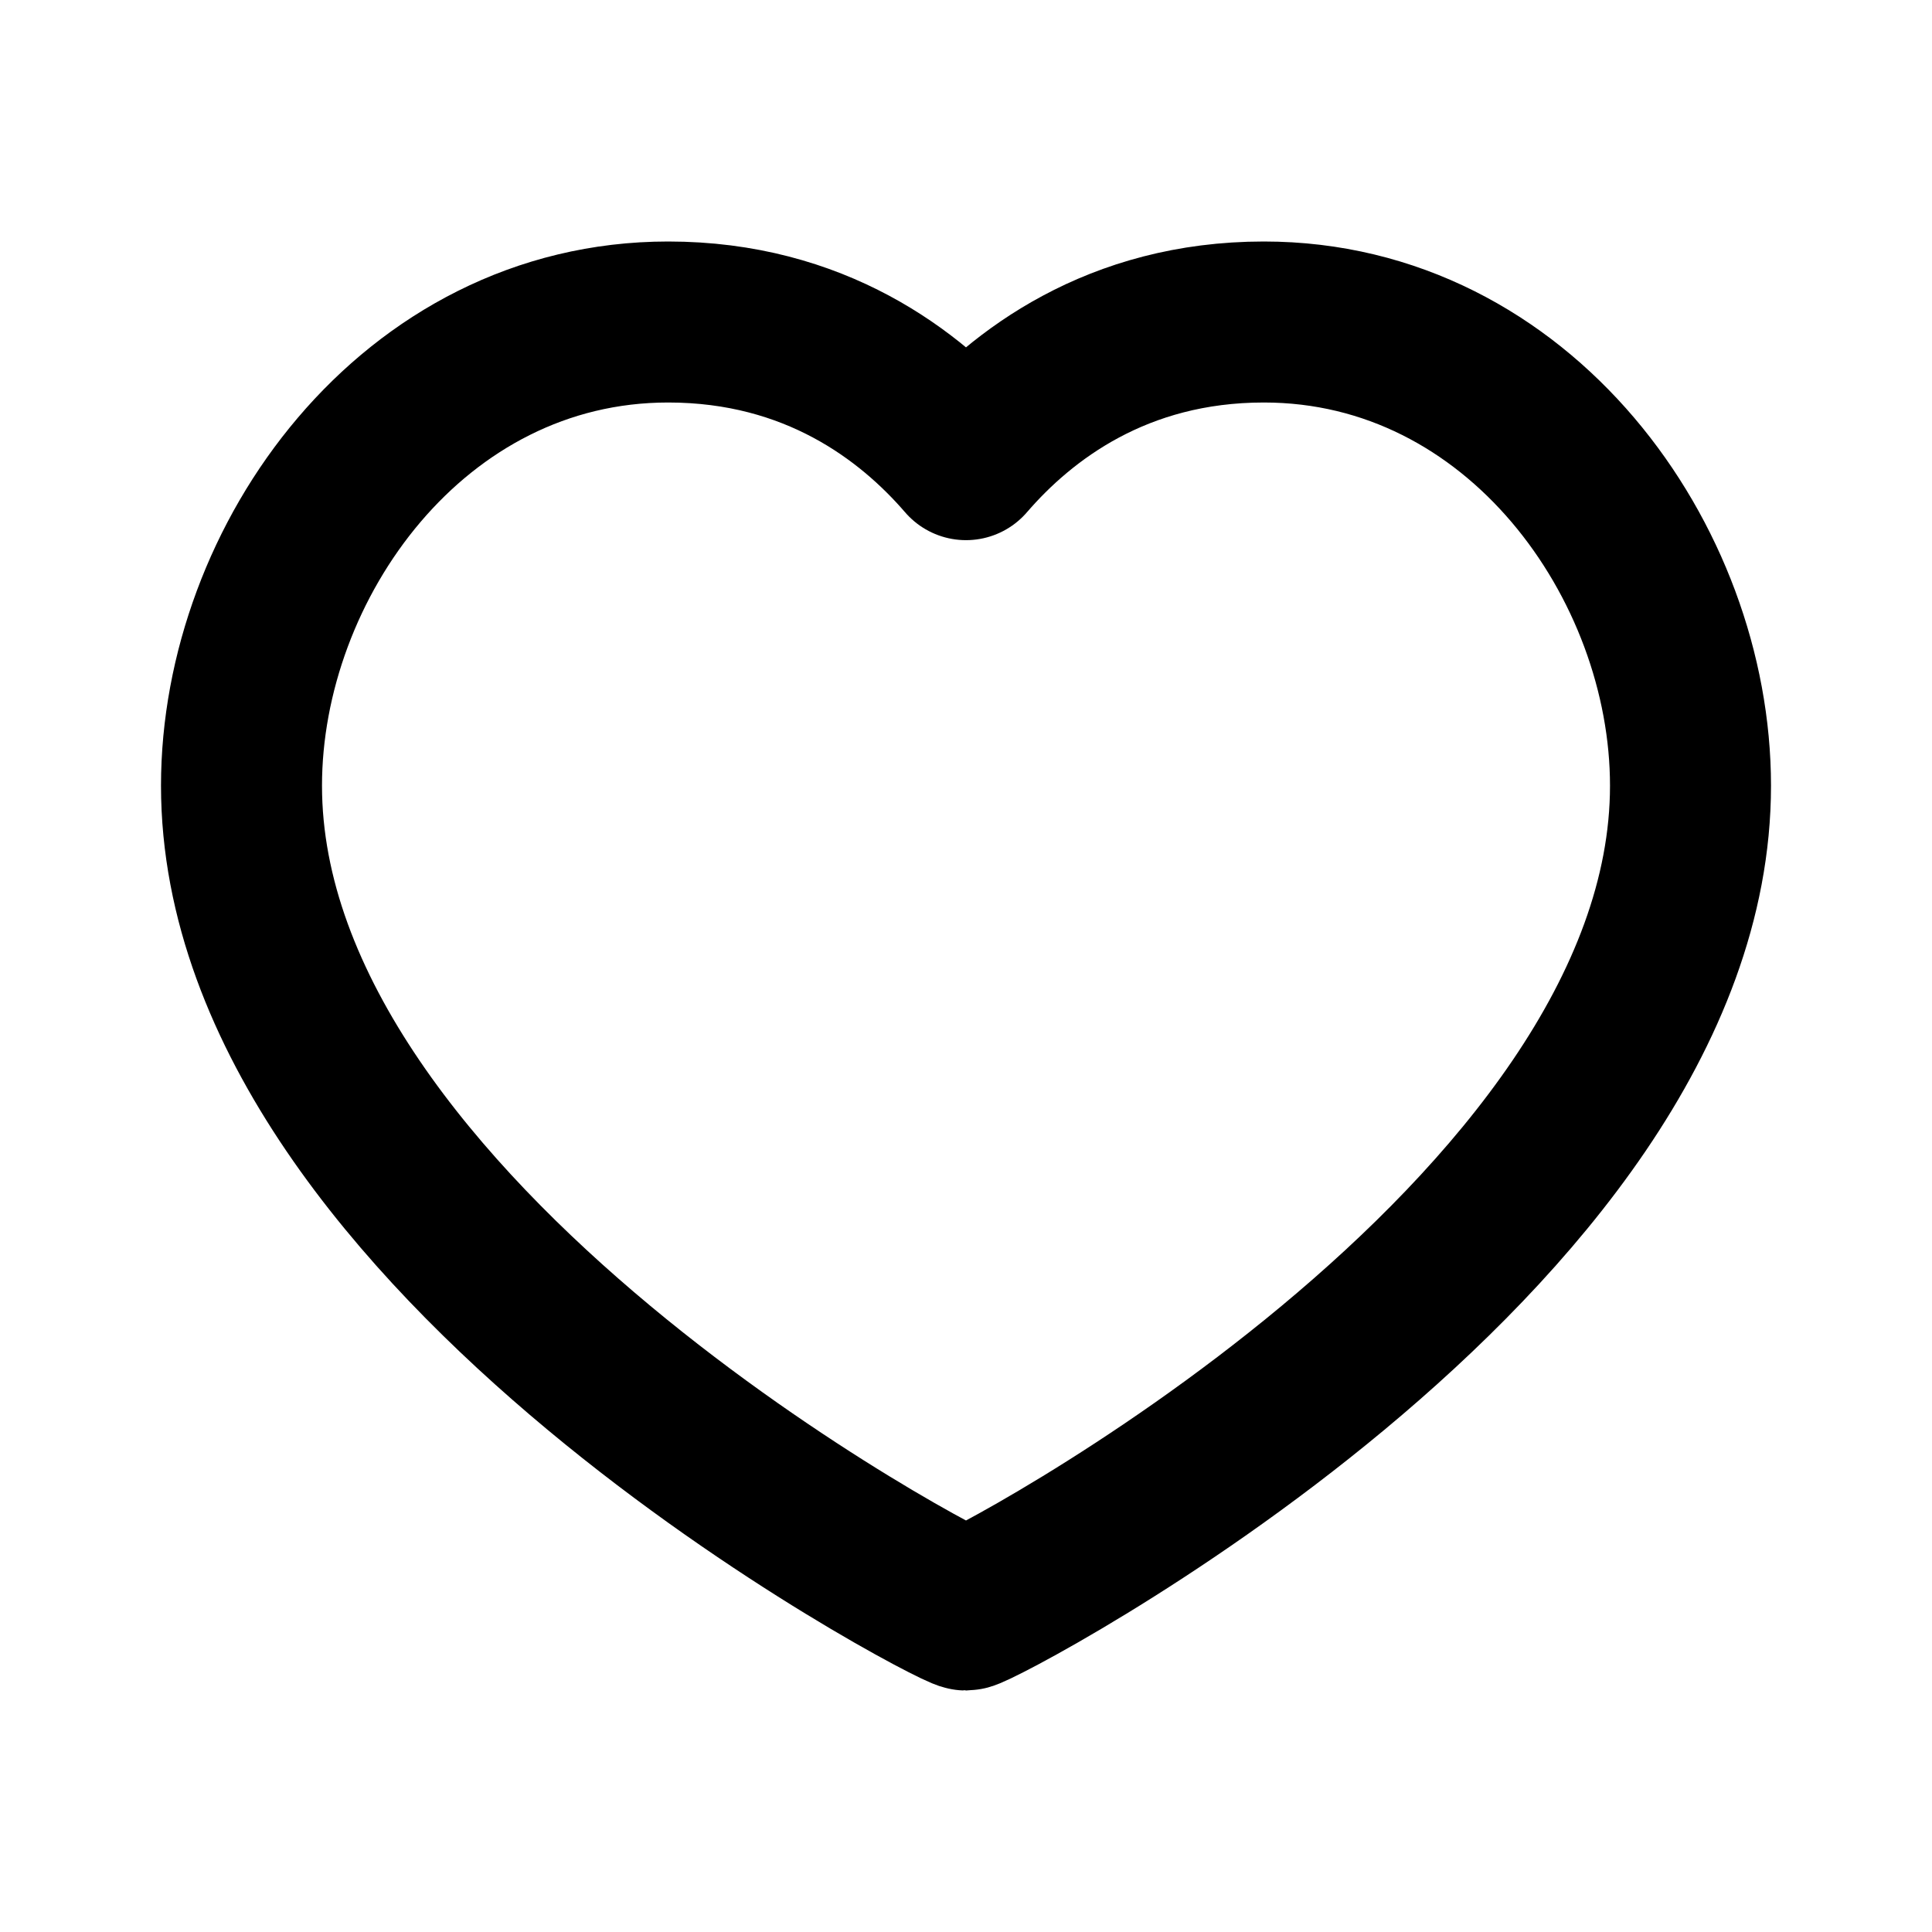
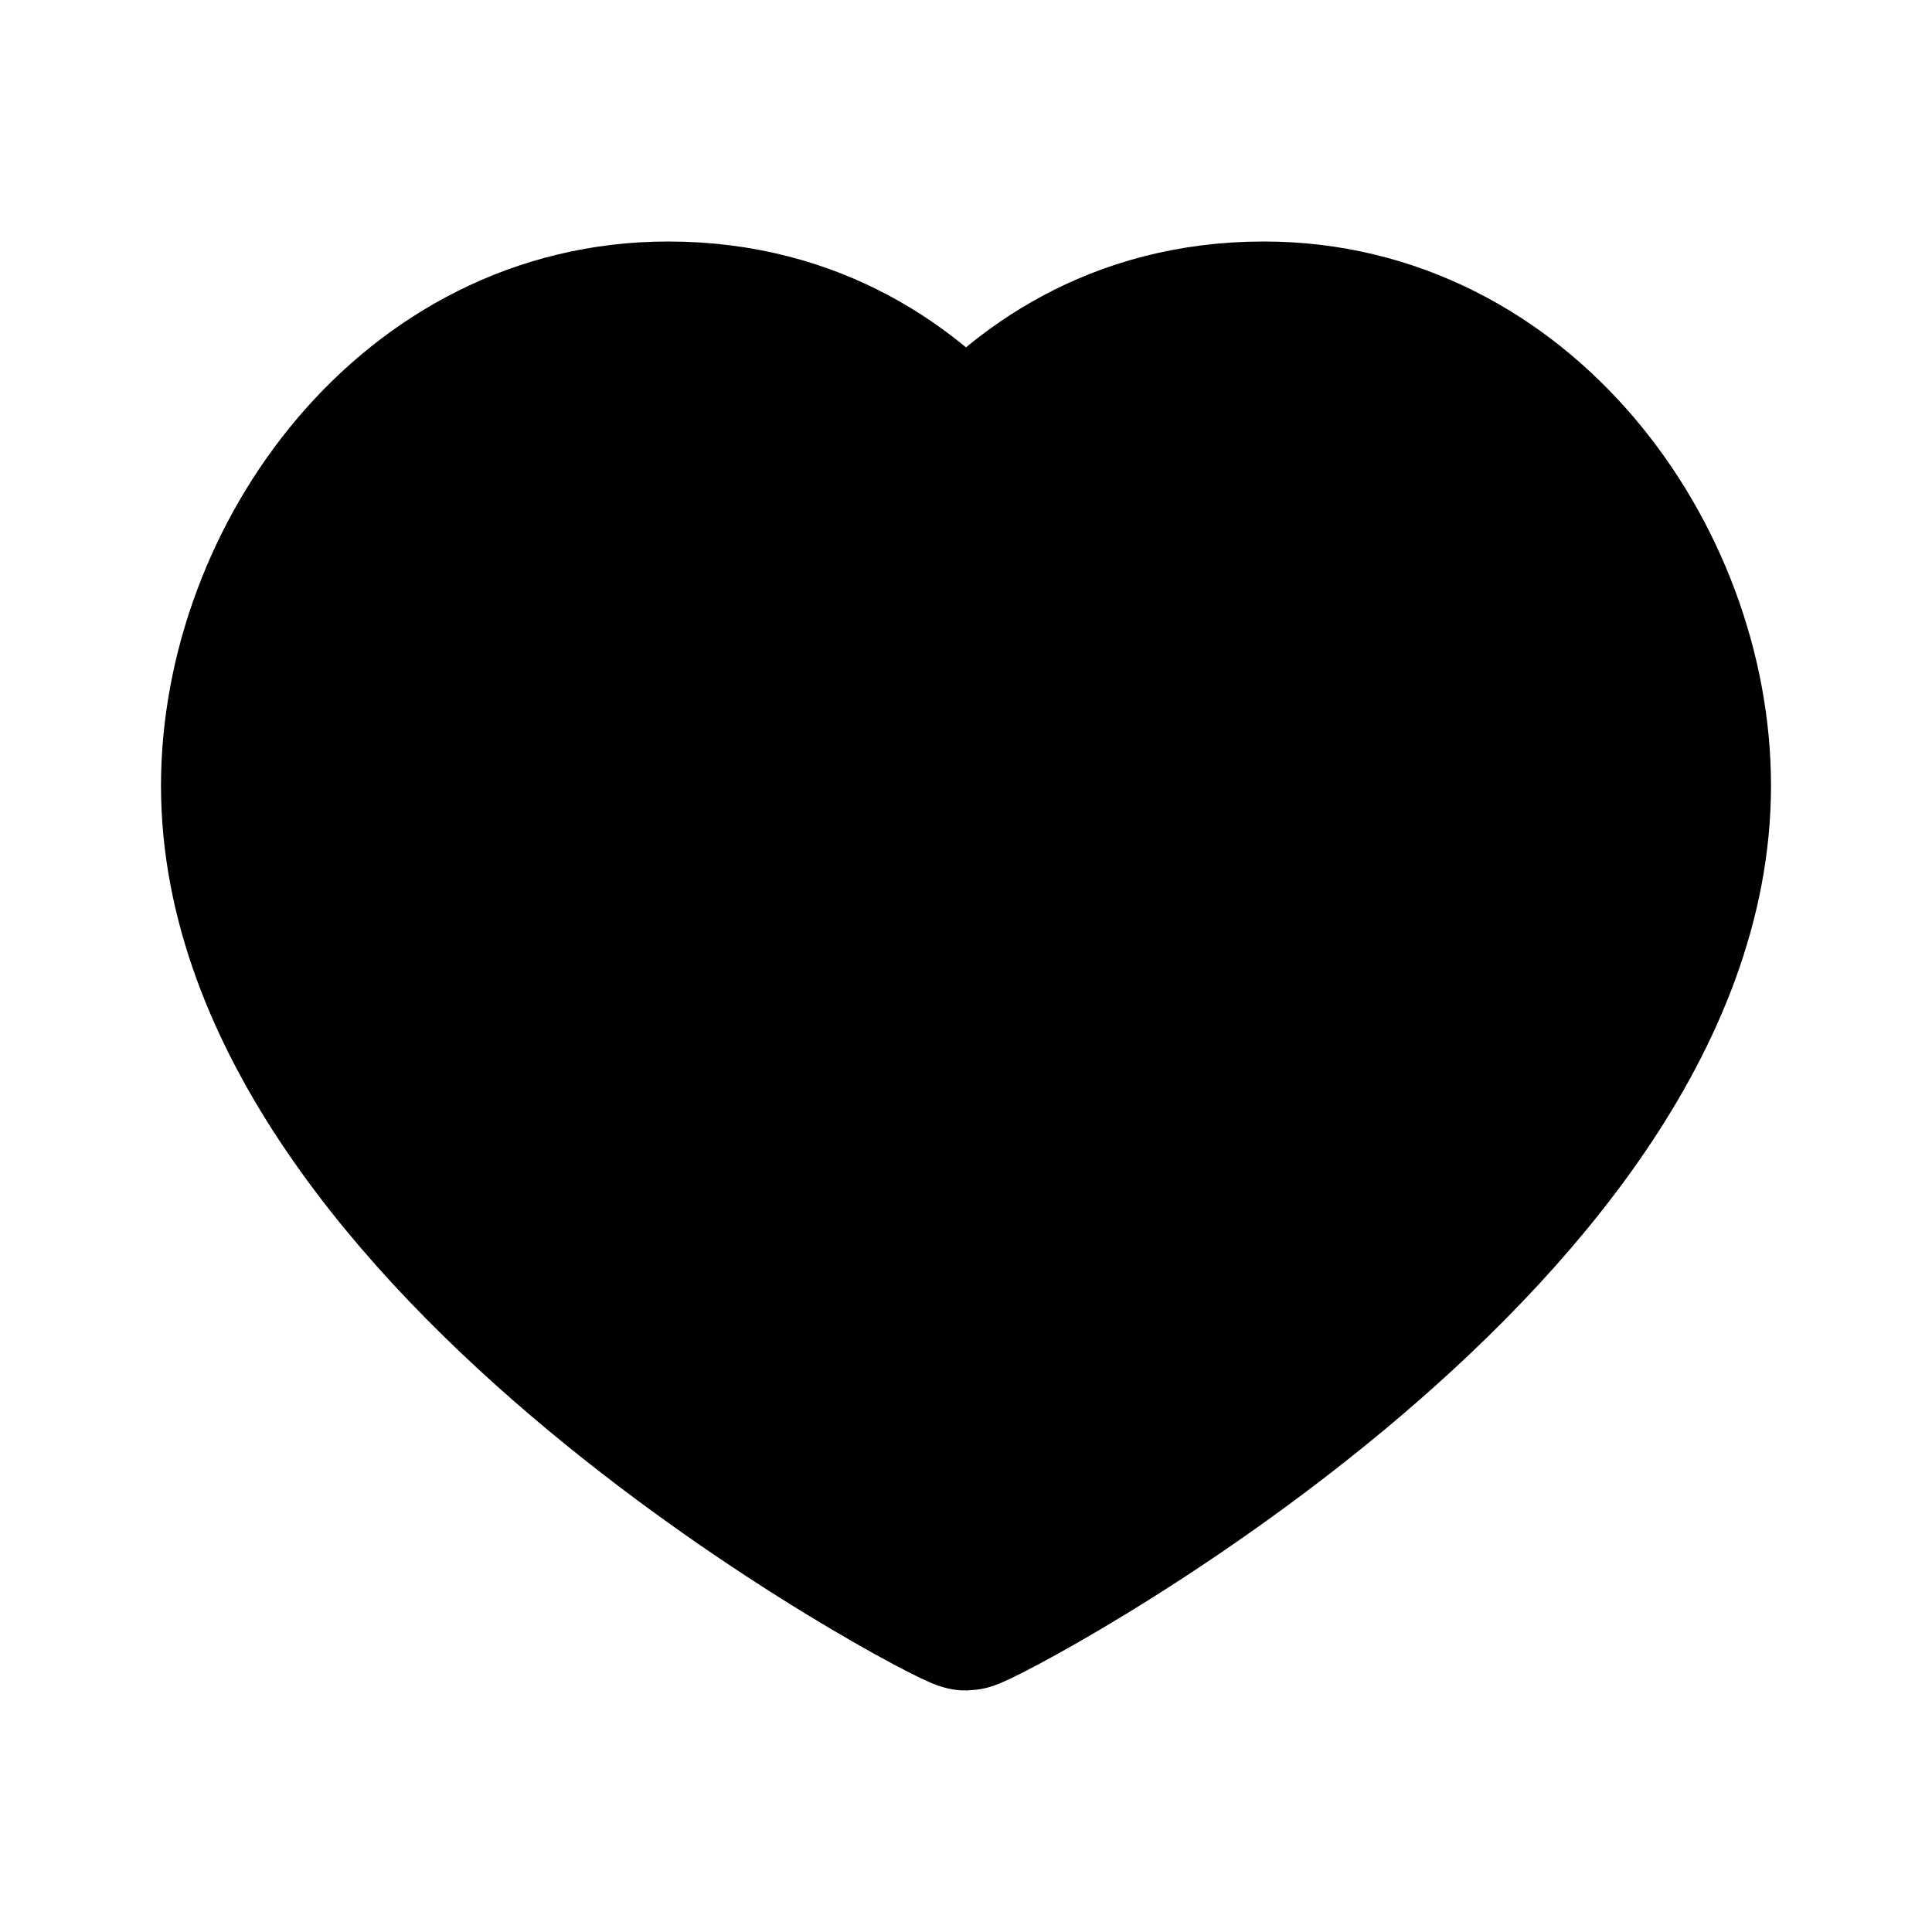
<svg xmlns="http://www.w3.org/2000/svg" width="800px" height="800px" viewBox="0 0 24 24" fill="none">
-   <path d="M15.7 4C18.87 4 21 6.98 21 9.76C21 15.39 12.16 20 12 20C11.84 20 3 15.39 3 9.76C3 6.98 5.13 4 8.3 4C10.12 4 11.31 4.91 12 5.71C12.69 4.91 13.88 4 15.7 4Z" stroke="#000000" stroke-width="2" stroke-linecap="round" stroke-linejoin="round" />
+   <path d="M15.7 4C18.87 4 21 6.98 21 9.76C21 15.39 12.16 20 12 20C11.84 20 3 15.39 3 9.76C3 6.98 5.13 4 8.3 4C10.12 4 11.31 4.91 12 5.71C12.69 4.91 13.88 4 15.7 4Z" stroke="currentColor" fill="currentColor" stroke-width="2" stroke-linecap="round" stroke-linejoin="round" />
</svg>
